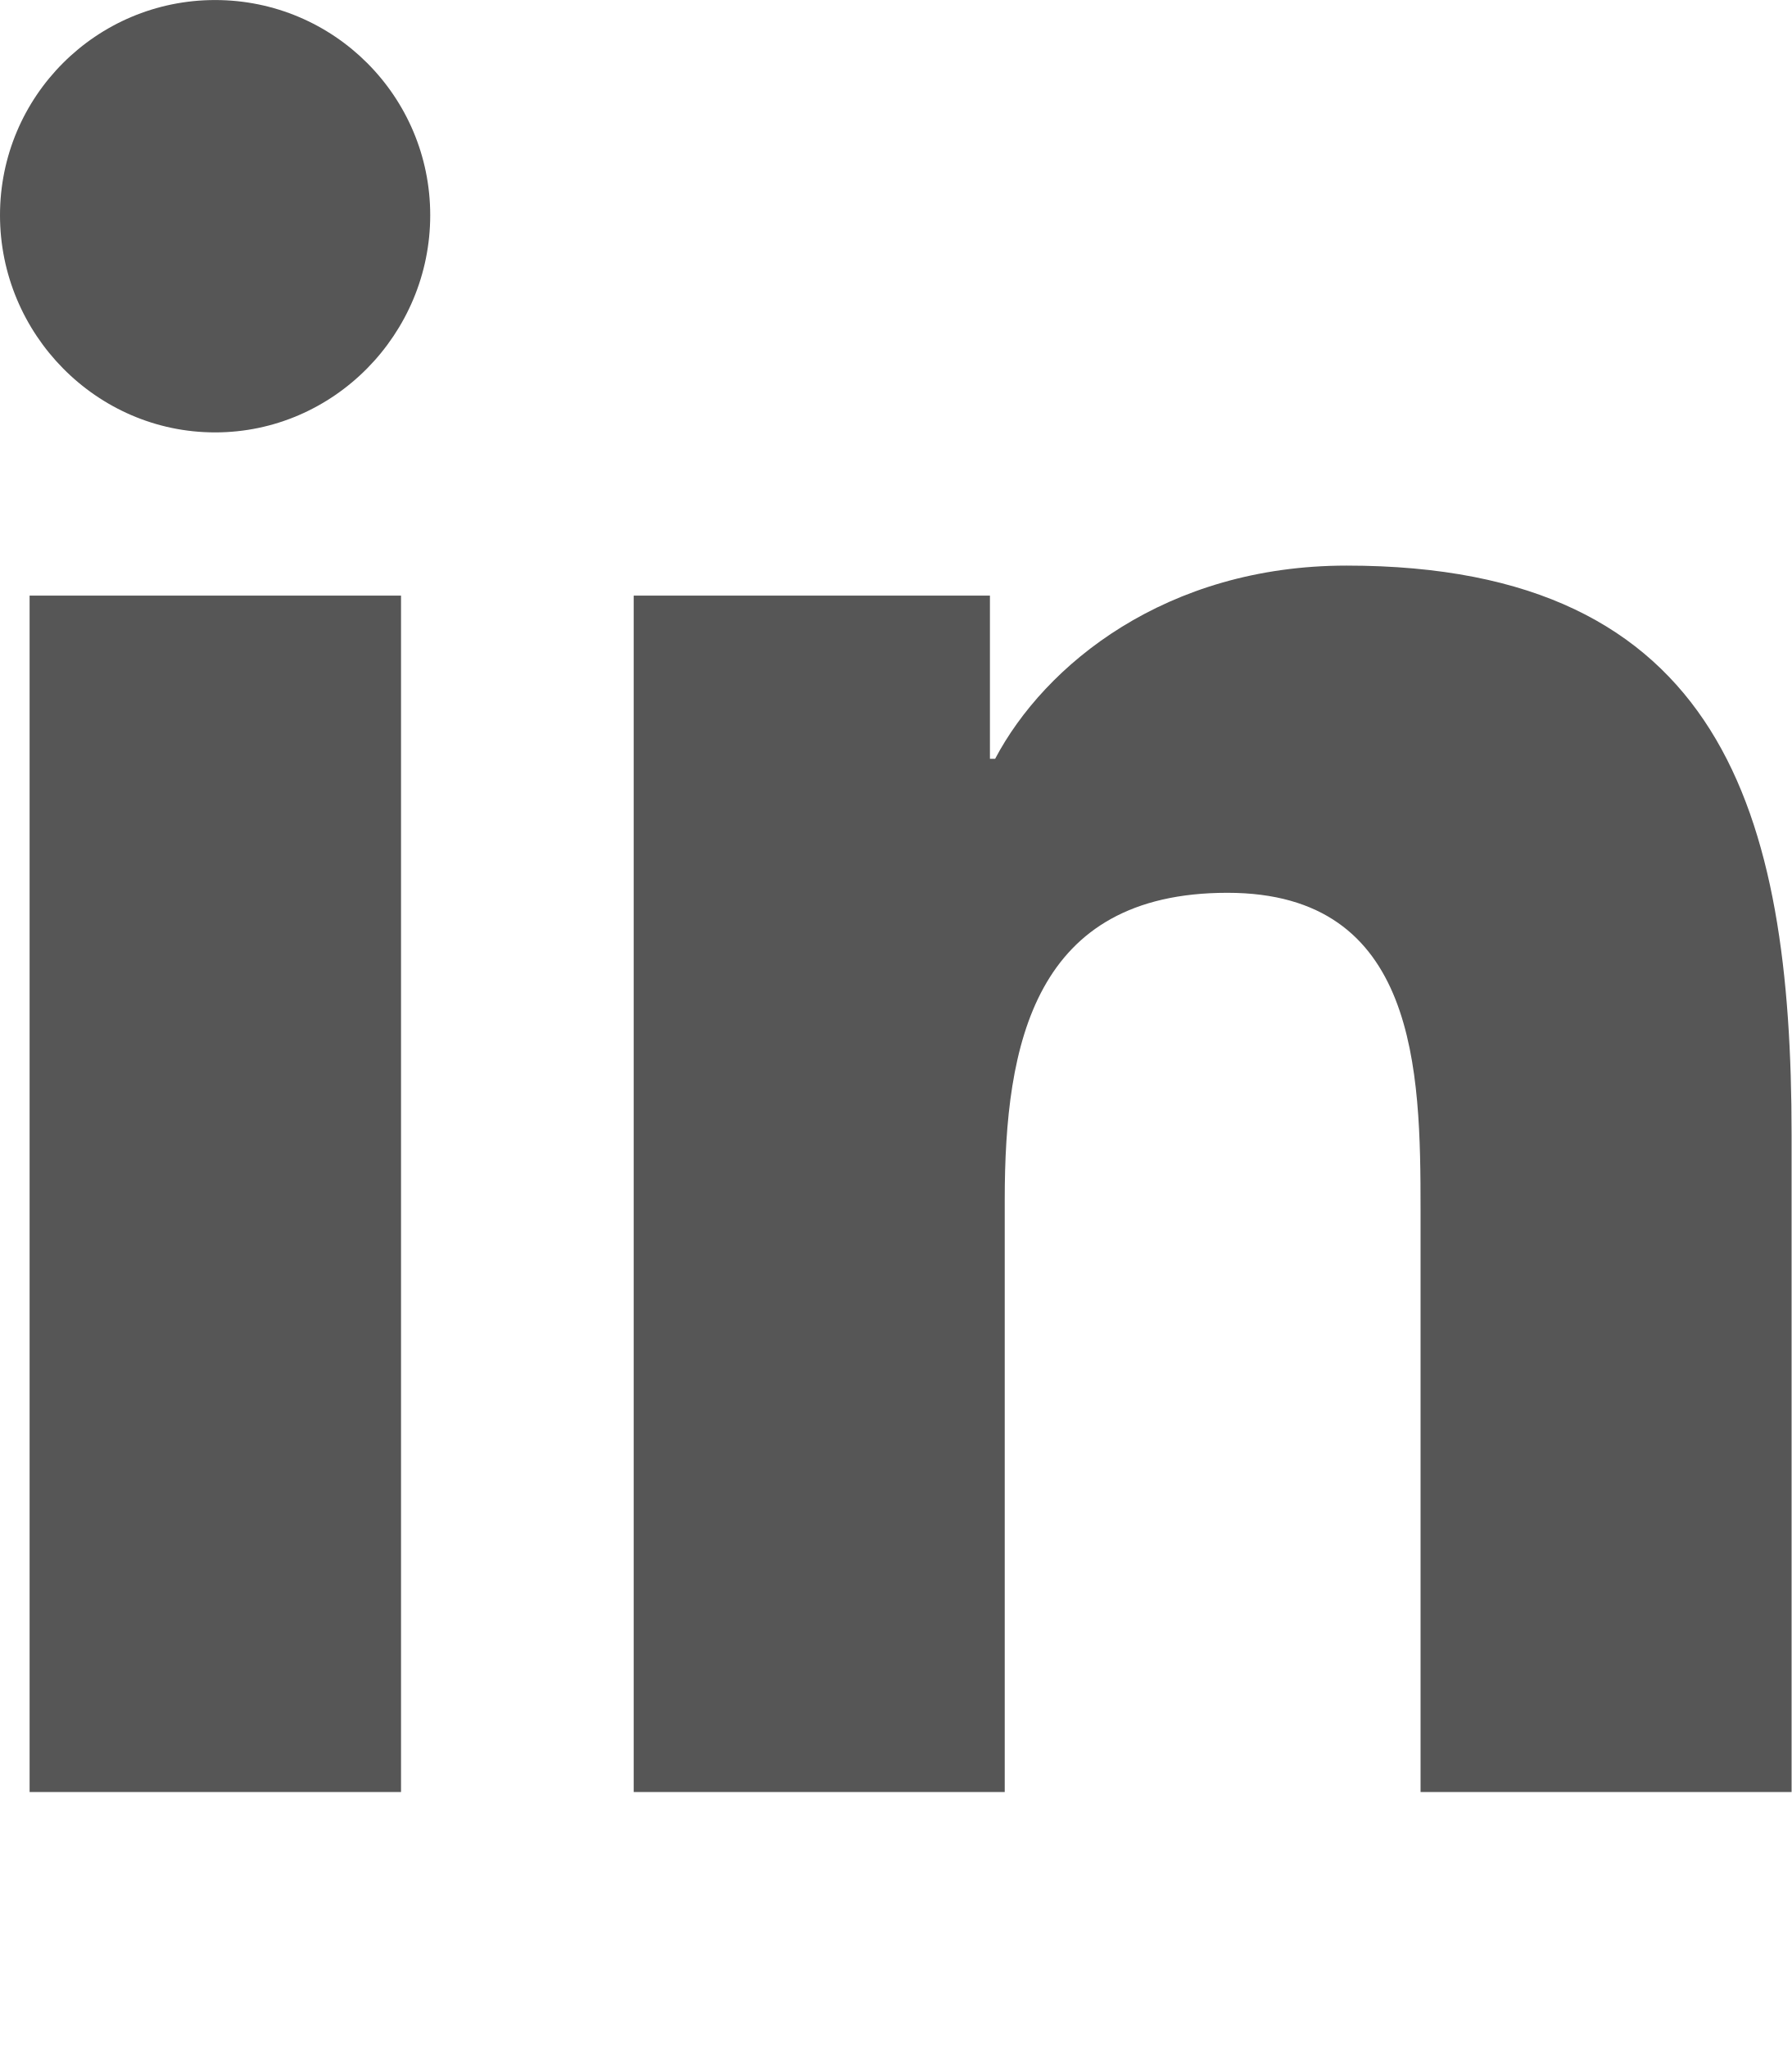
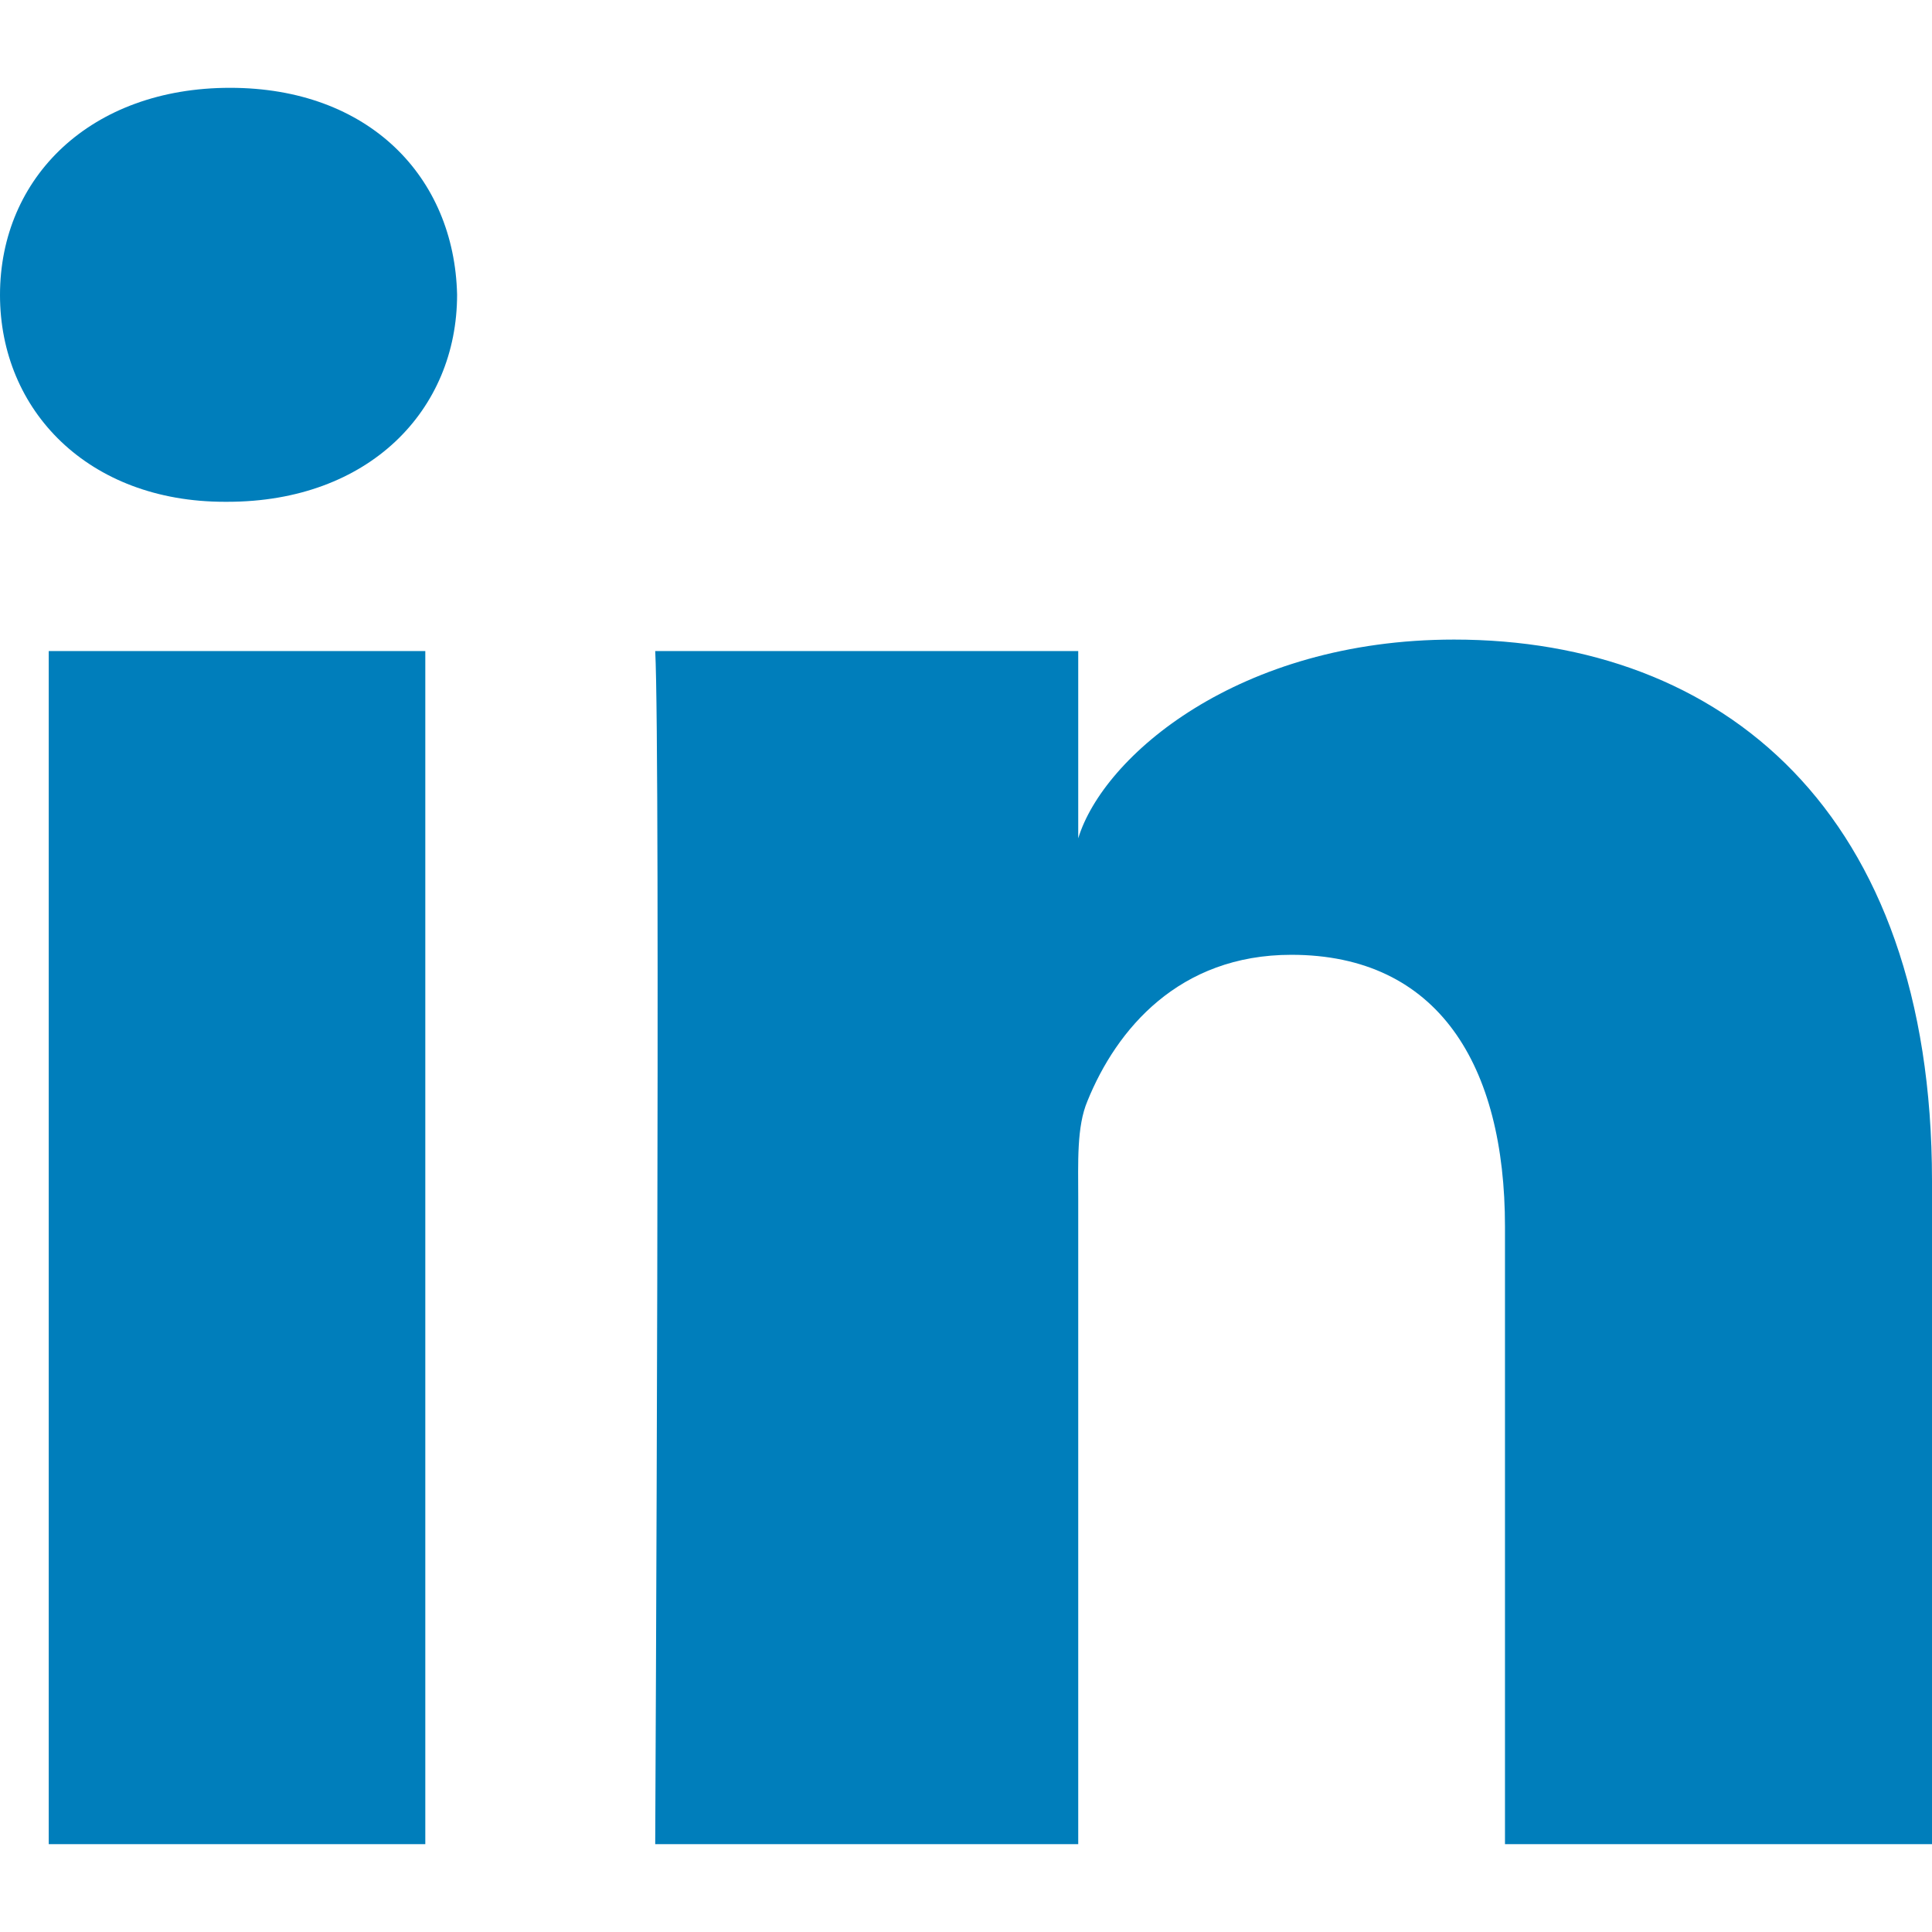
- <svg xmlns="http://www.w3.org/2000/svg" height="1em" viewBox="0 0 448 512">
-   <path d="M100.28 448H7.4V148.9h92.88zM53.79 108.1C24.09 108.1 0 83.5 0 53.8a53.79 53.79 0 0 1 107.58 0c0 29.7-24.1 54.3-53.79 54.3zM447.9 448h-92.68V302.4c0-34.7-.7-79.2-48.29-79.2-48.29 0-55.69 37.7-55.69 76.7V448h-92.78V148.9h89.08v40.8h1.3c12.4-23.5 42.69-48.3 87.88-48.3 94 0 111.28 61.9 111.28 142.3V448z" fill="#565656" />
+ <svg xmlns="http://www.w3.org/2000/svg" width="800px" height="800px" viewBox="0 -2 44 44" version="1.1">
+   <defs>
+ 
+ </defs>
+   <g id="Icons" stroke="none" stroke-width="1" fill="none" fill-rule="evenodd">
+     <g id="Color-" transform="translate(-702, -265)" fill="#007EBB">
+       <path d="M746,305 L736.275,305 L736.275,290.938 C736.275,287.258 734.754,284.745 731.409,284.745 C728.851,284.745 727.428,286.441 726.766,288.075 C726.517,288.661 726.556,289.478 726.556,290.296 L726.556,305 L716.922,305 C716.922,305 717.046,280.091 716.922,277.827 L726.556,277.827 L726.556,282.092 C727.125,280.227 730.204,277.566 735.116,277.566 C741.211,277.566 746,281.474 746,289.891 L746,305 L746,305 Z M707.179,274.428 L707.117,274.428 C704.013,274.428 702,272.351 702,269.718 C702,267.034 704.072,265 707.239,265 C710.403,265 712.348,267.029 712.41,269.71 C712.41,272.343 710.403,274.428 707.179,274.428 L707.179,274.428 L707.179,274.428 Z M703.11,277.827 L711.686,277.827 L711.686,305 L703.11,305 L703.11,277.827 L703.11,277.827 Z" id="LinkedIn">
+ 
+ </path>
+     </g>
+   </g>
</svg>
